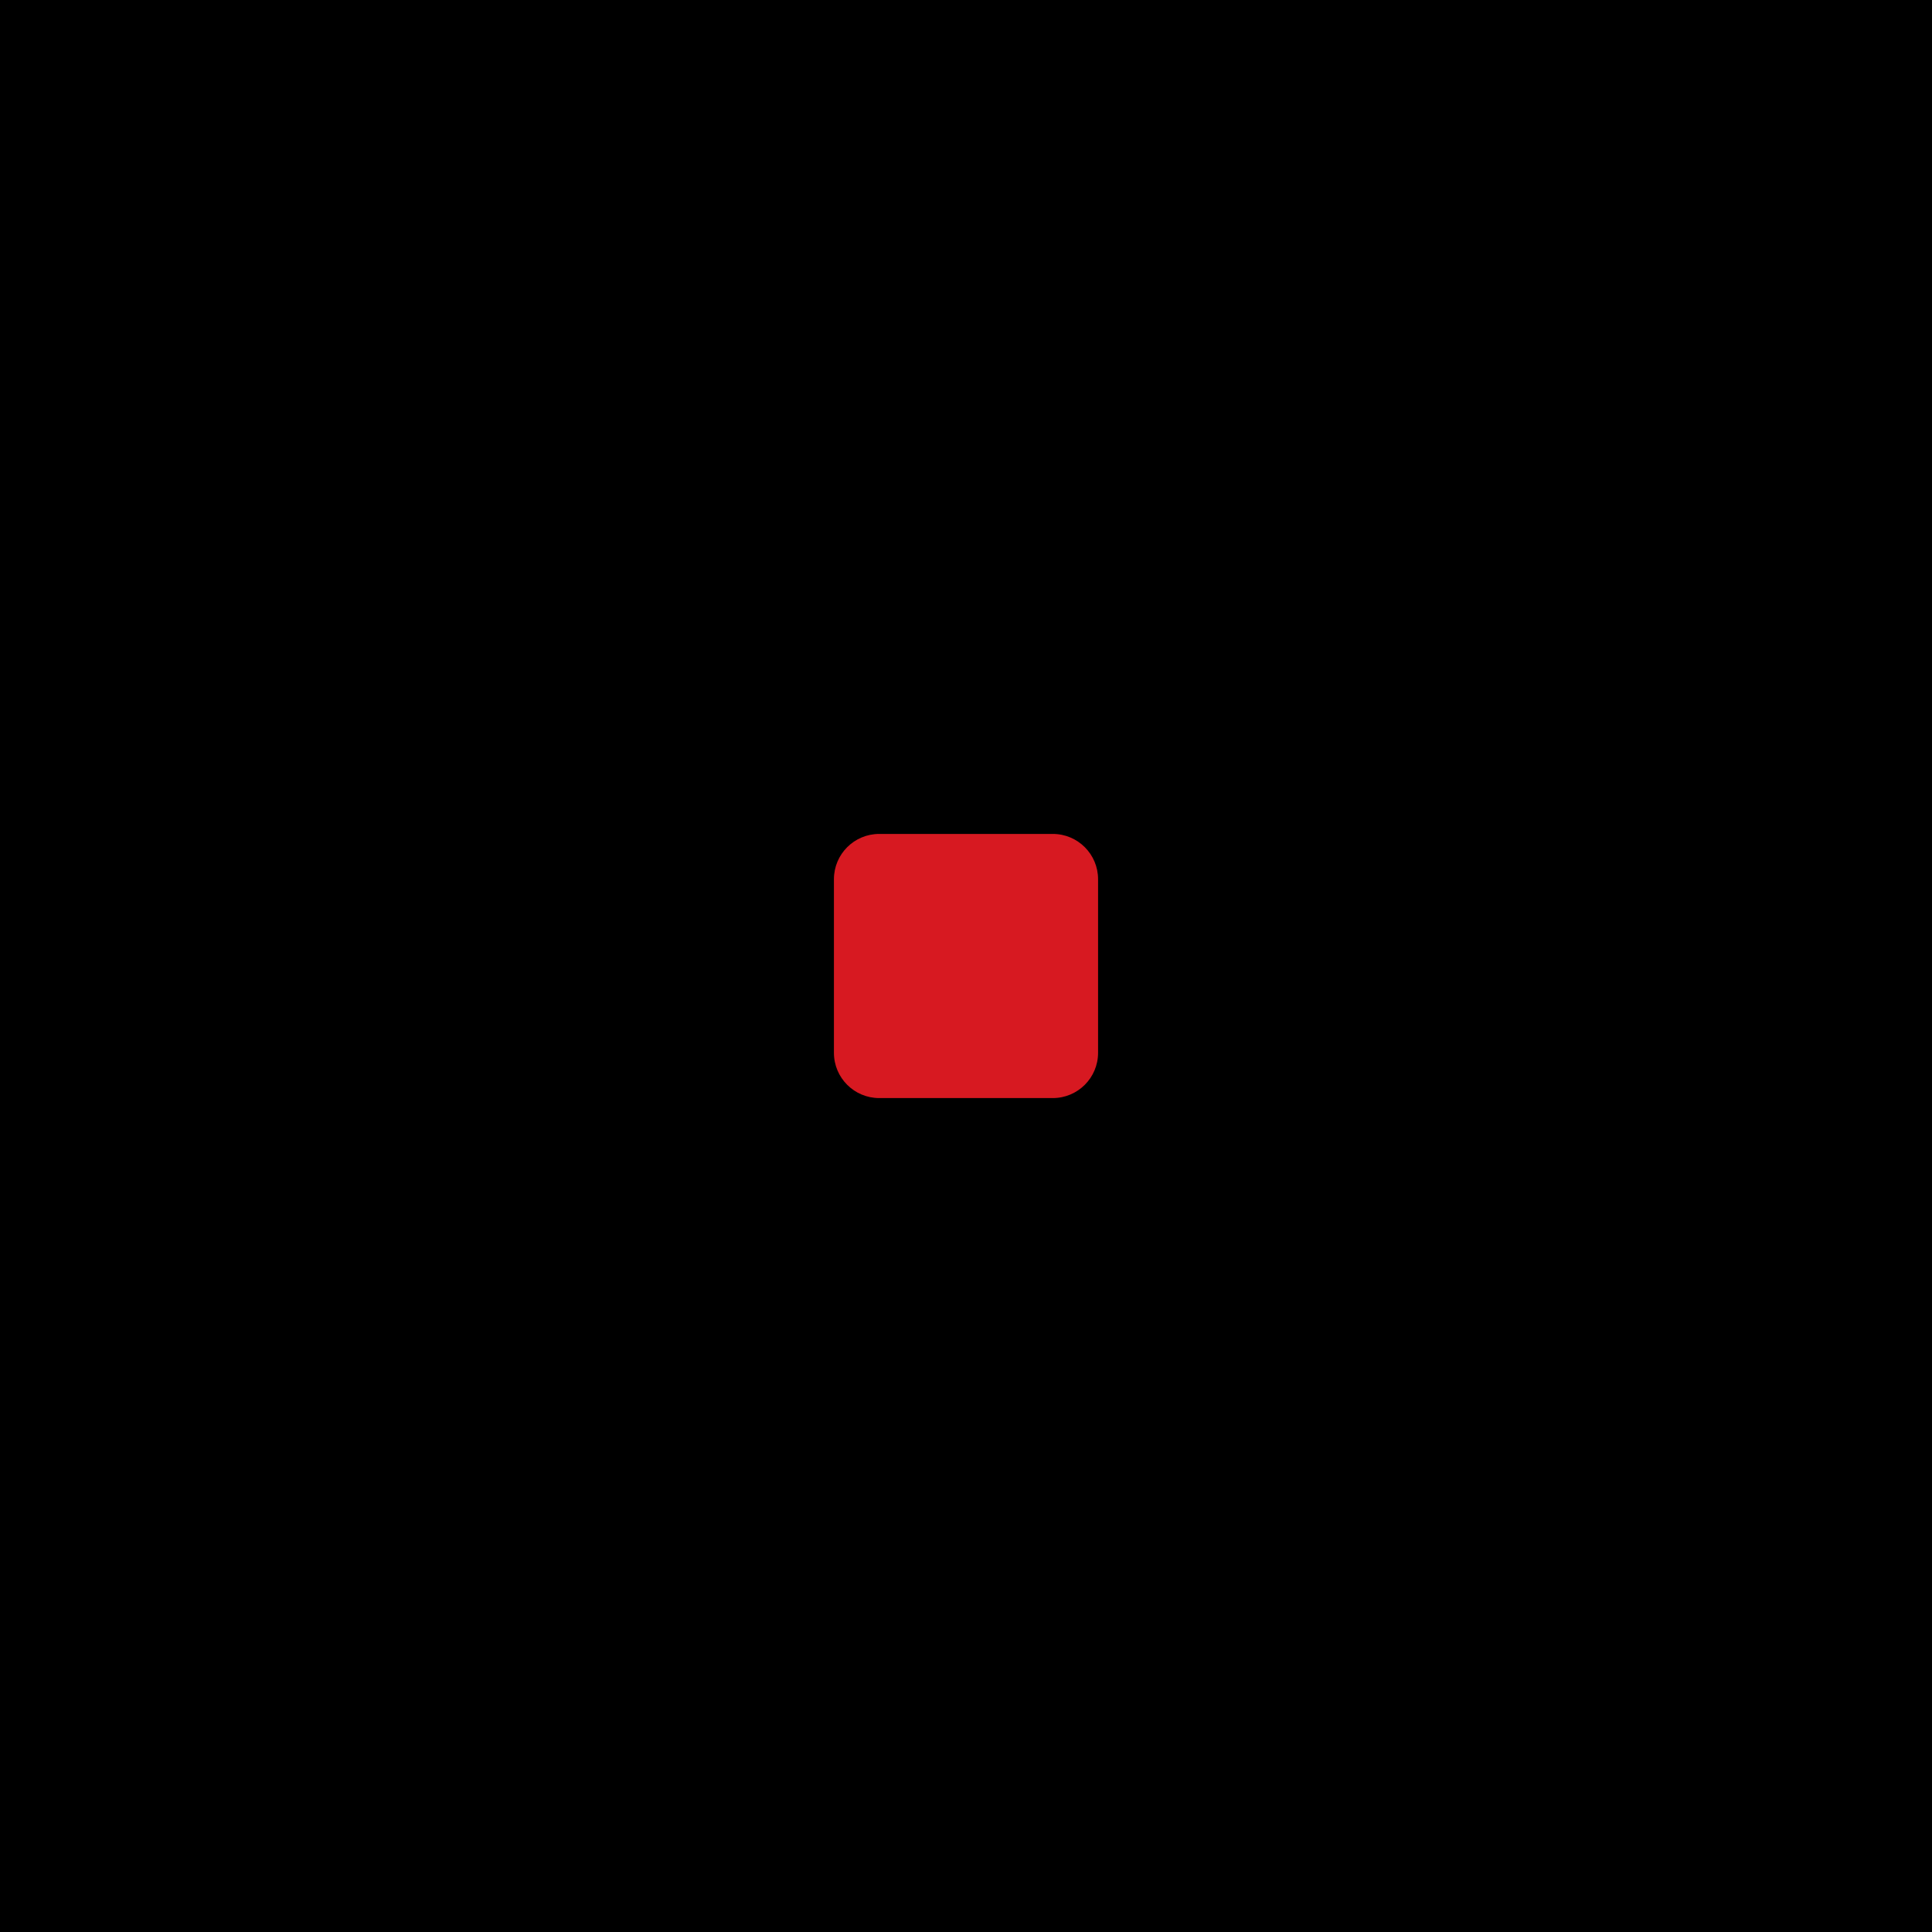
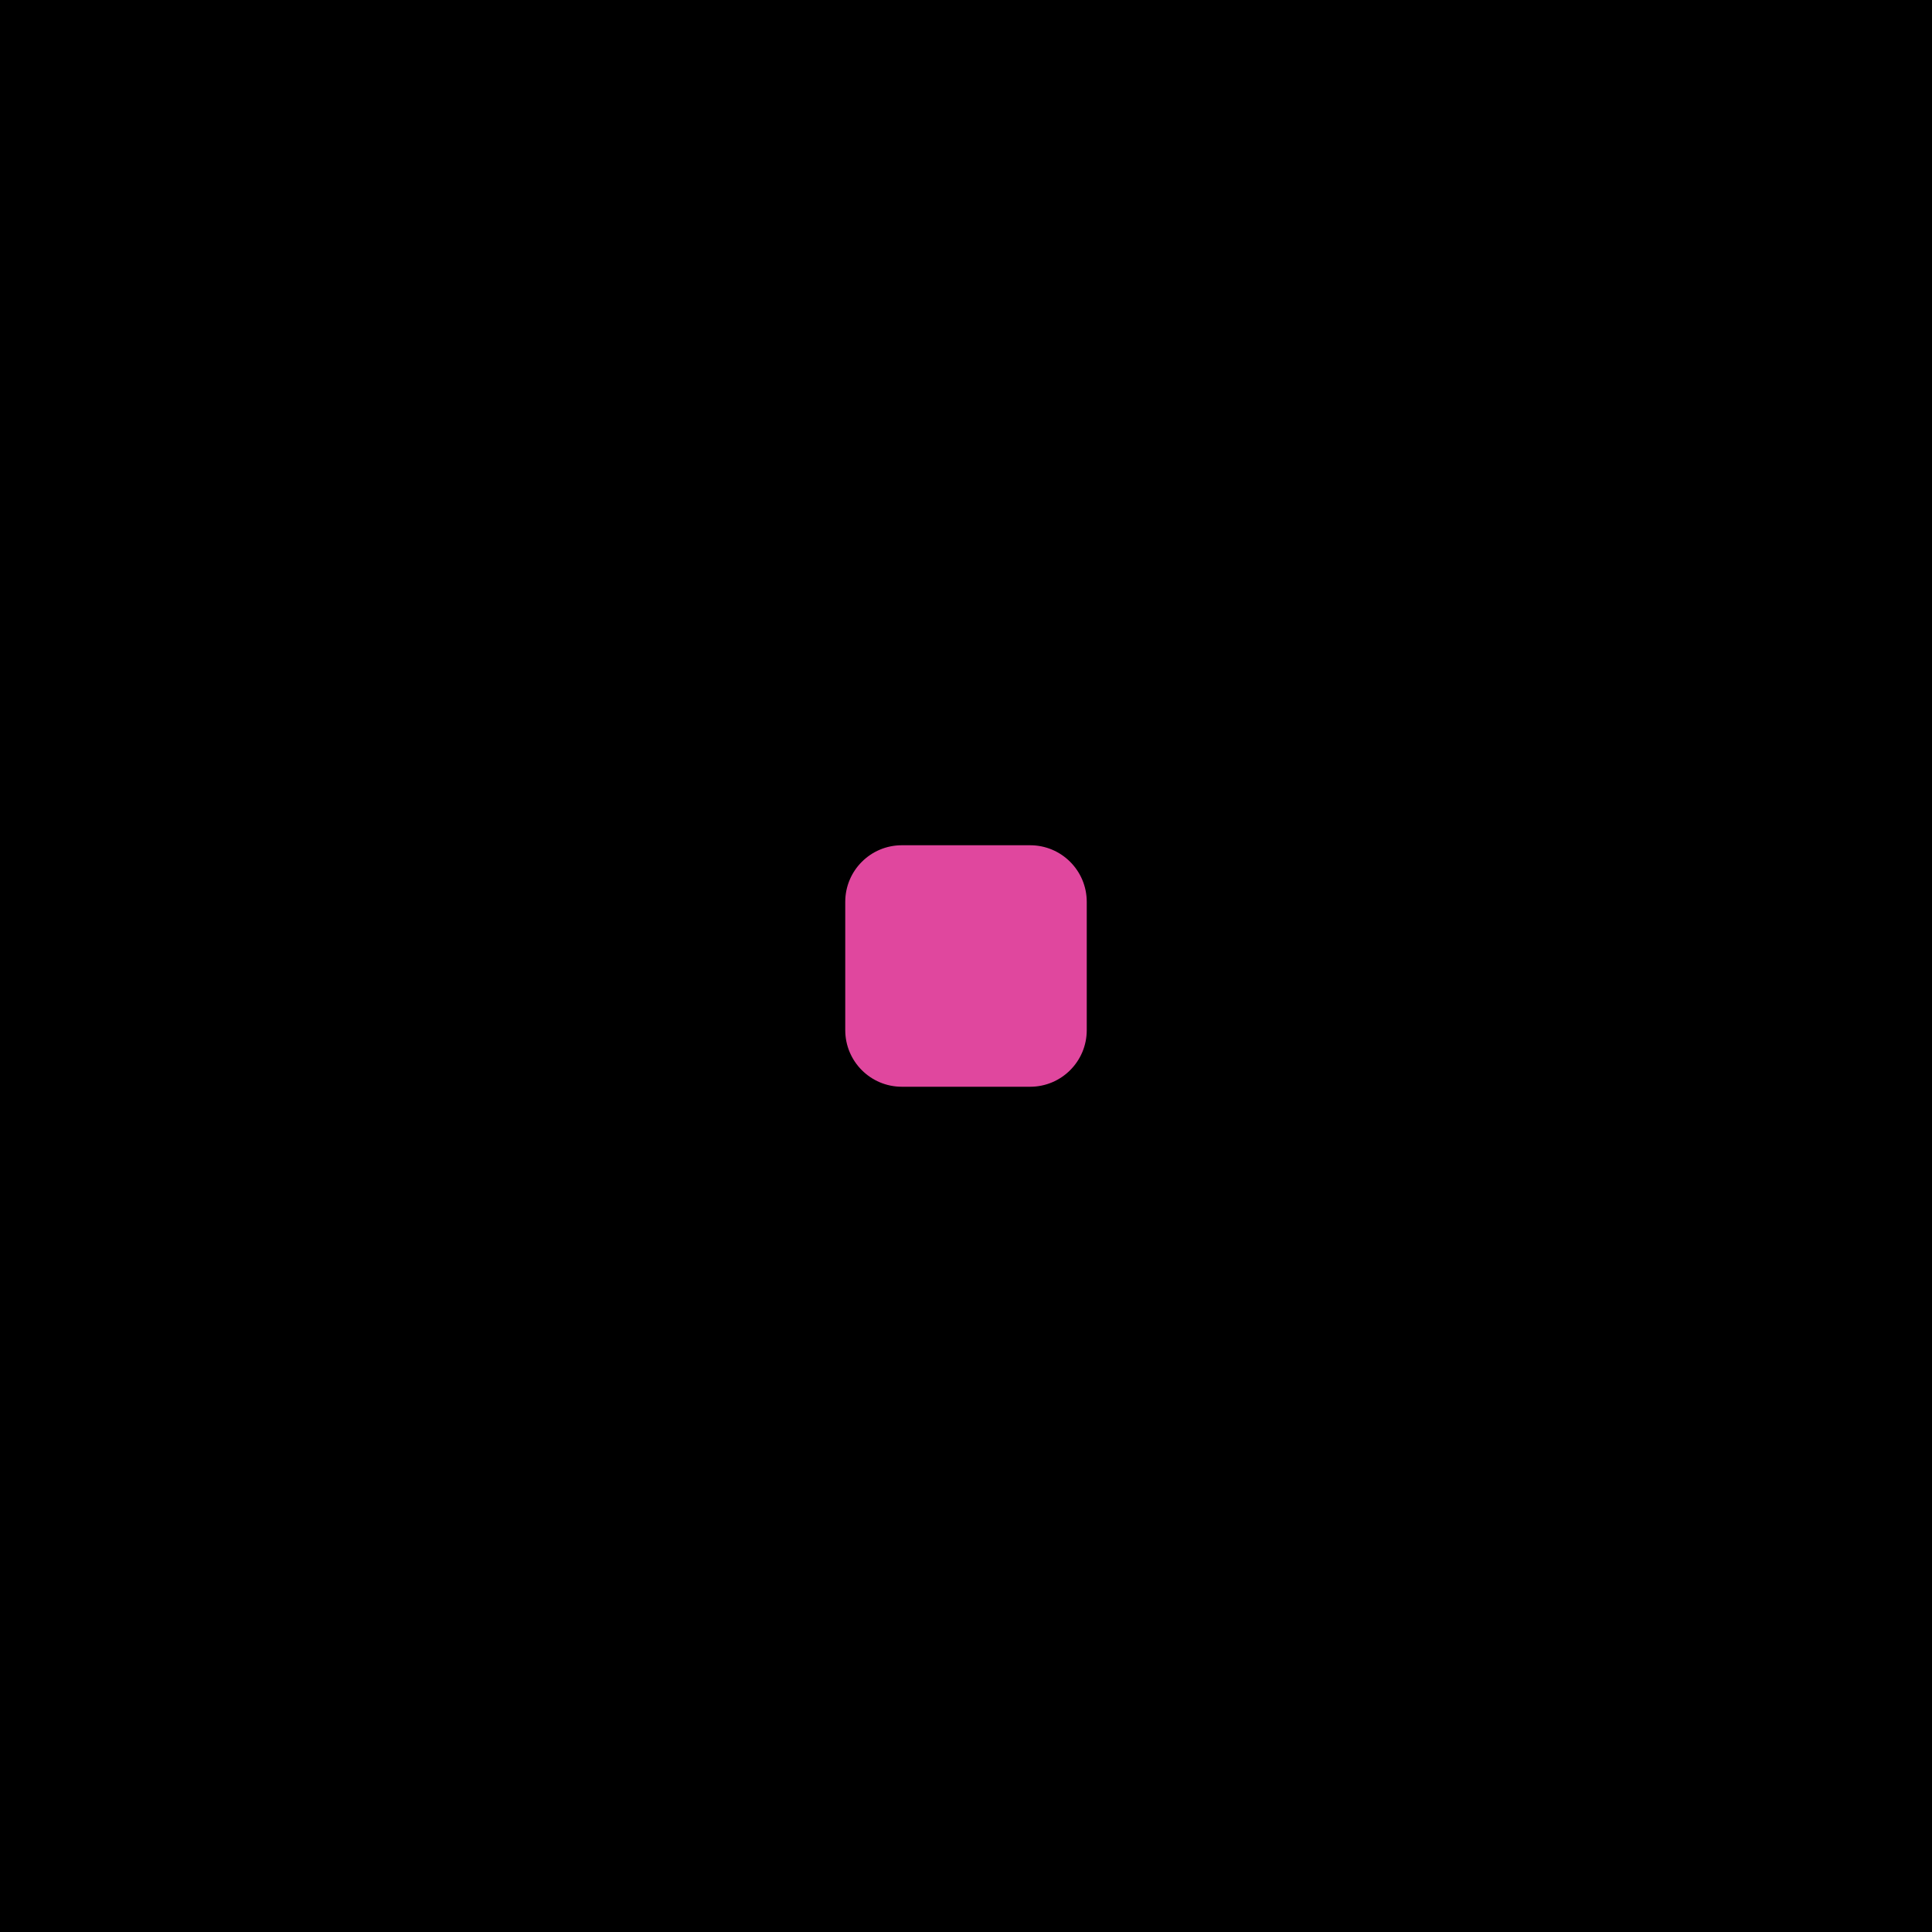
<svg xmlns="http://www.w3.org/2000/svg" viewBox="0 0 1024 1024" width="1024" height="1024">
  <rect class="bg" width="1024" height="1024" />
-   <rect x="132" y="132" width="120" height="120" rx="20" ry="20" class="fg" />
-   <rect x="292" y="292" width="120" height="120" rx="20" ry="20" class="fg" />
-   <rect x="132" y="452" width="120" height="120" rx="20" ry="20" class="fg" />
-   <rect x="292" y="452" width="120" height="120" rx="20" ry="20" class="fg" />
-   <rect x="612" y="452" width="120" height="120" rx="20" ry="20" class="fg" />
-   <rect x="612" y="612" width="120" height="120" rx="20" ry="20" class="fg" />
-   <rect x="772" y="772" width="120" height="120" rx="20" ry="20" class="fg" />
-   <rect x="442" y="442" width="140" height="140" rx="24" ry="24" fill="#D71921" />
+   <rect class="ink" x="236" y="236" width="248" height="72" rx="36" ry="36" />
+   <rect class="ink" x="236" y="236" width="72" height="248" rx="36" ry="36" />
+   <rect class="ink" x="540" y="716" width="248" height="72" rx="36" ry="36" />
+   <rect class="ink" x="716" y="540" width="72" height="248" rx="36" ry="36" />
+   <rect x="448" y="448" width="128" height="128" rx="30" ry="30" fill="#E0479E" />
</svg>
